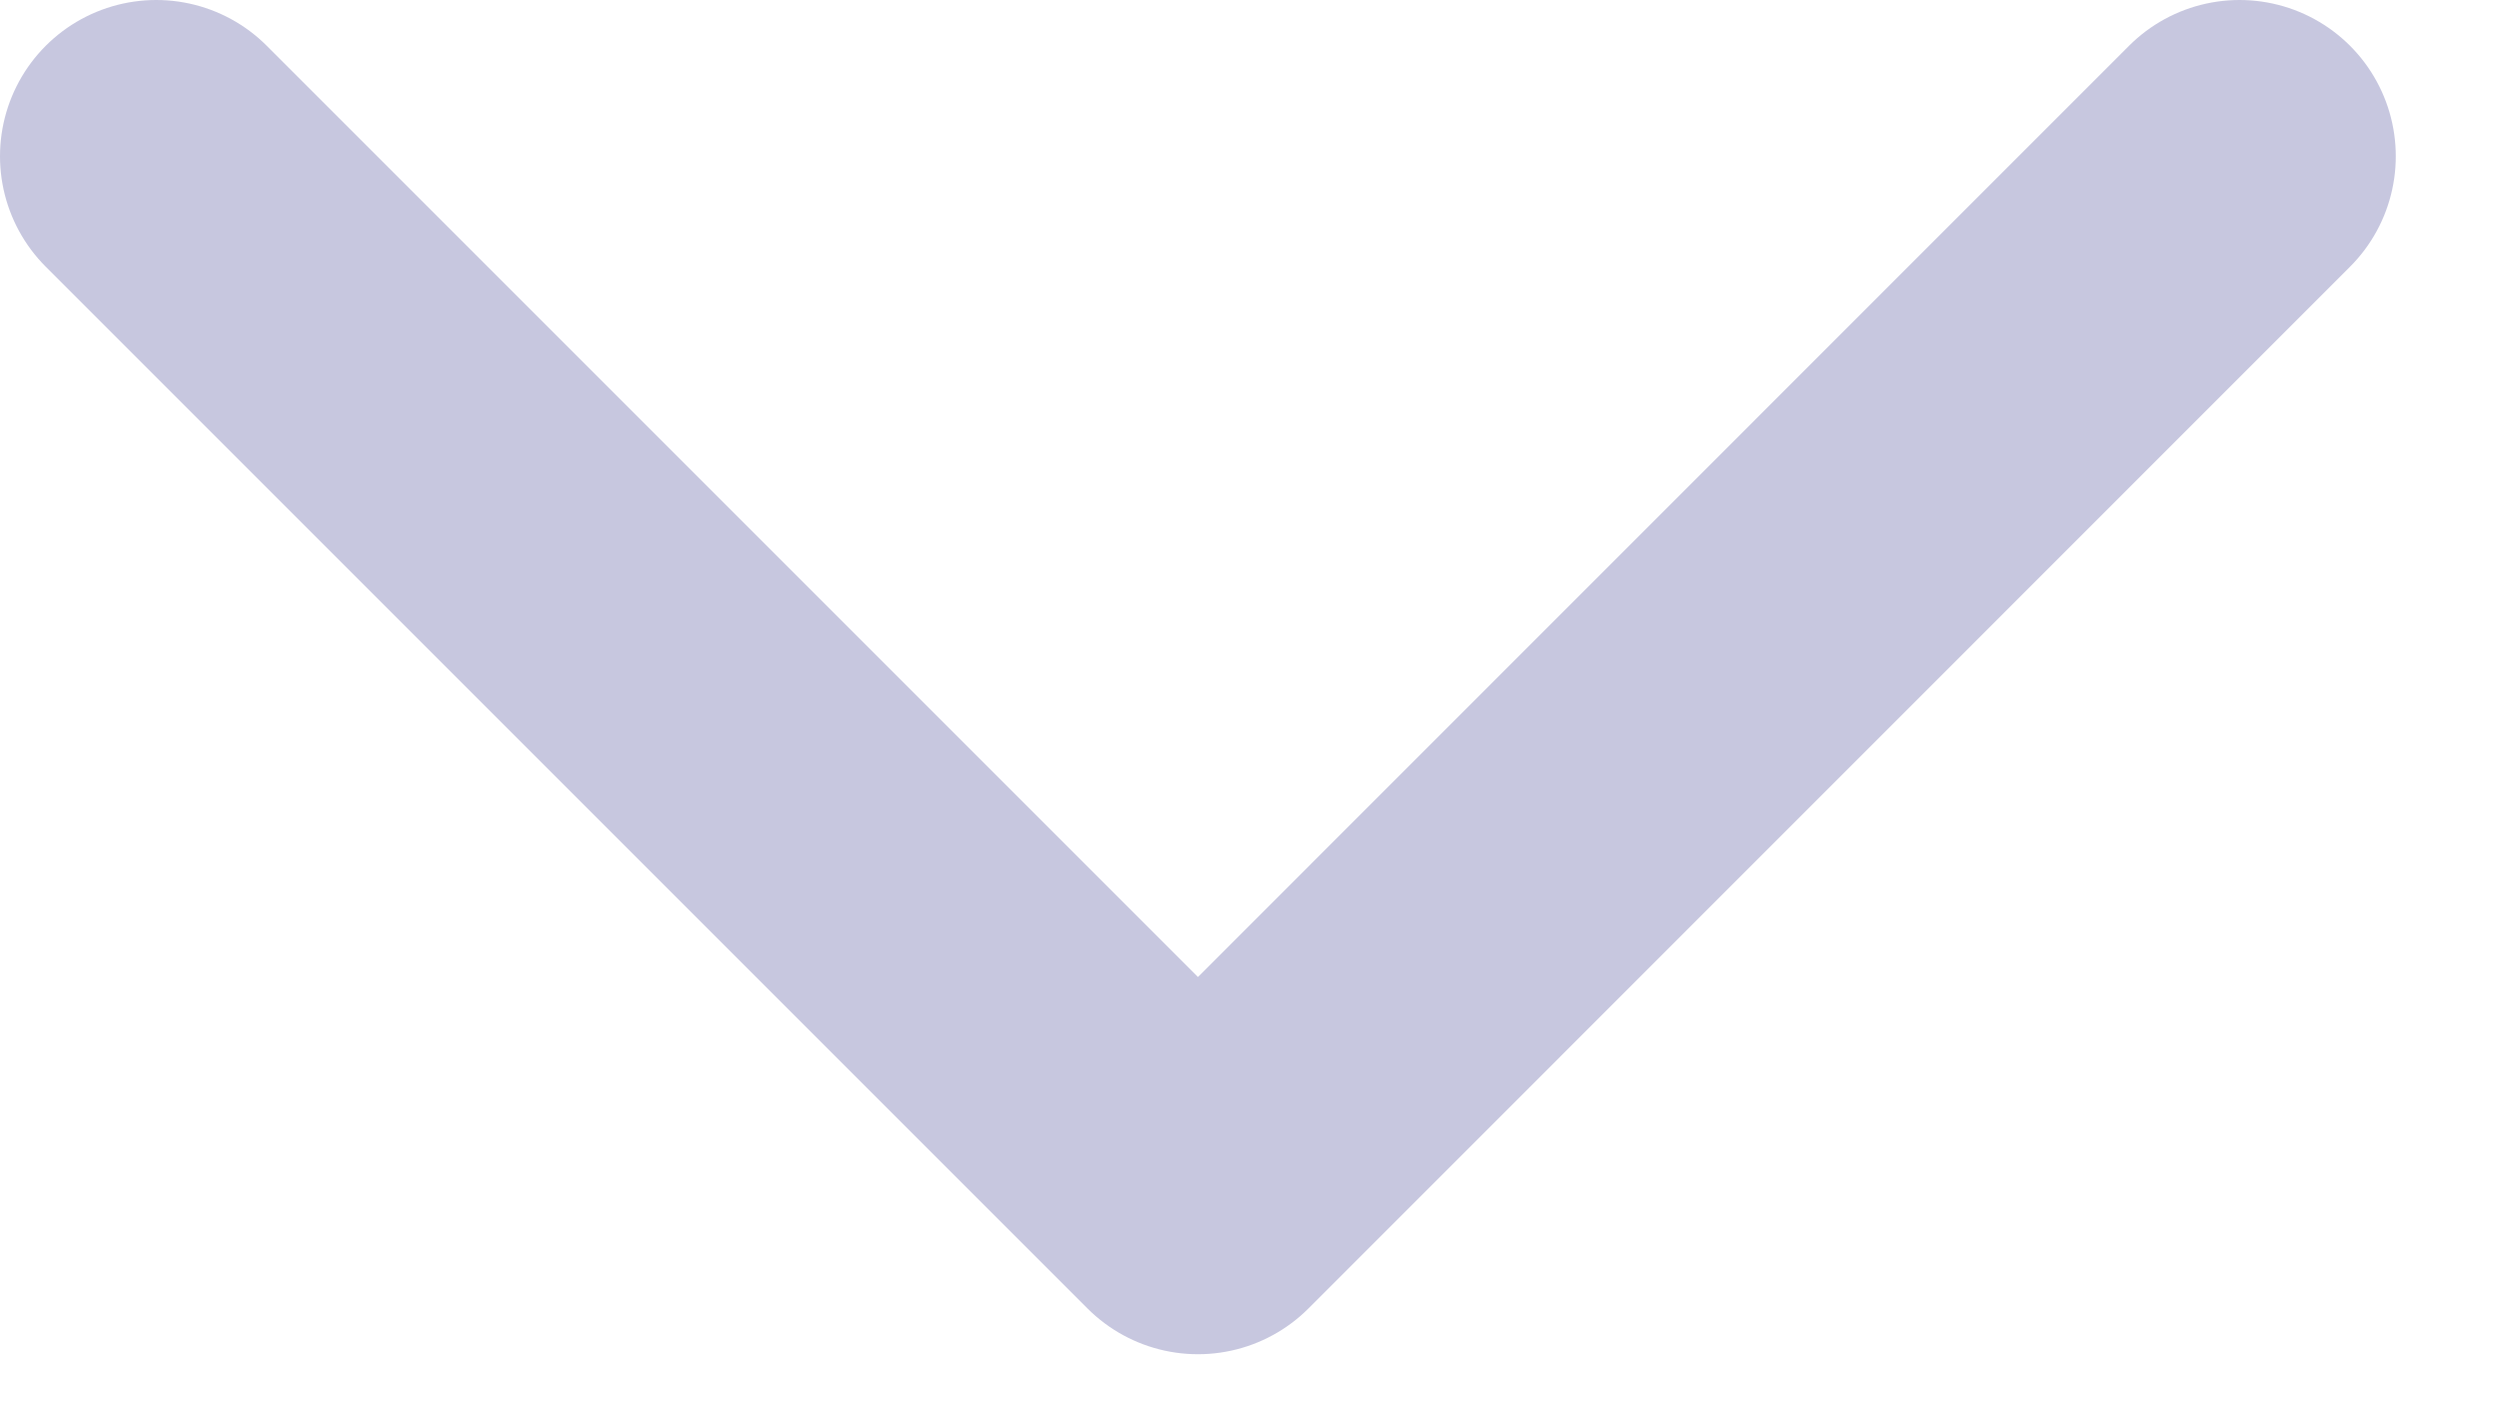
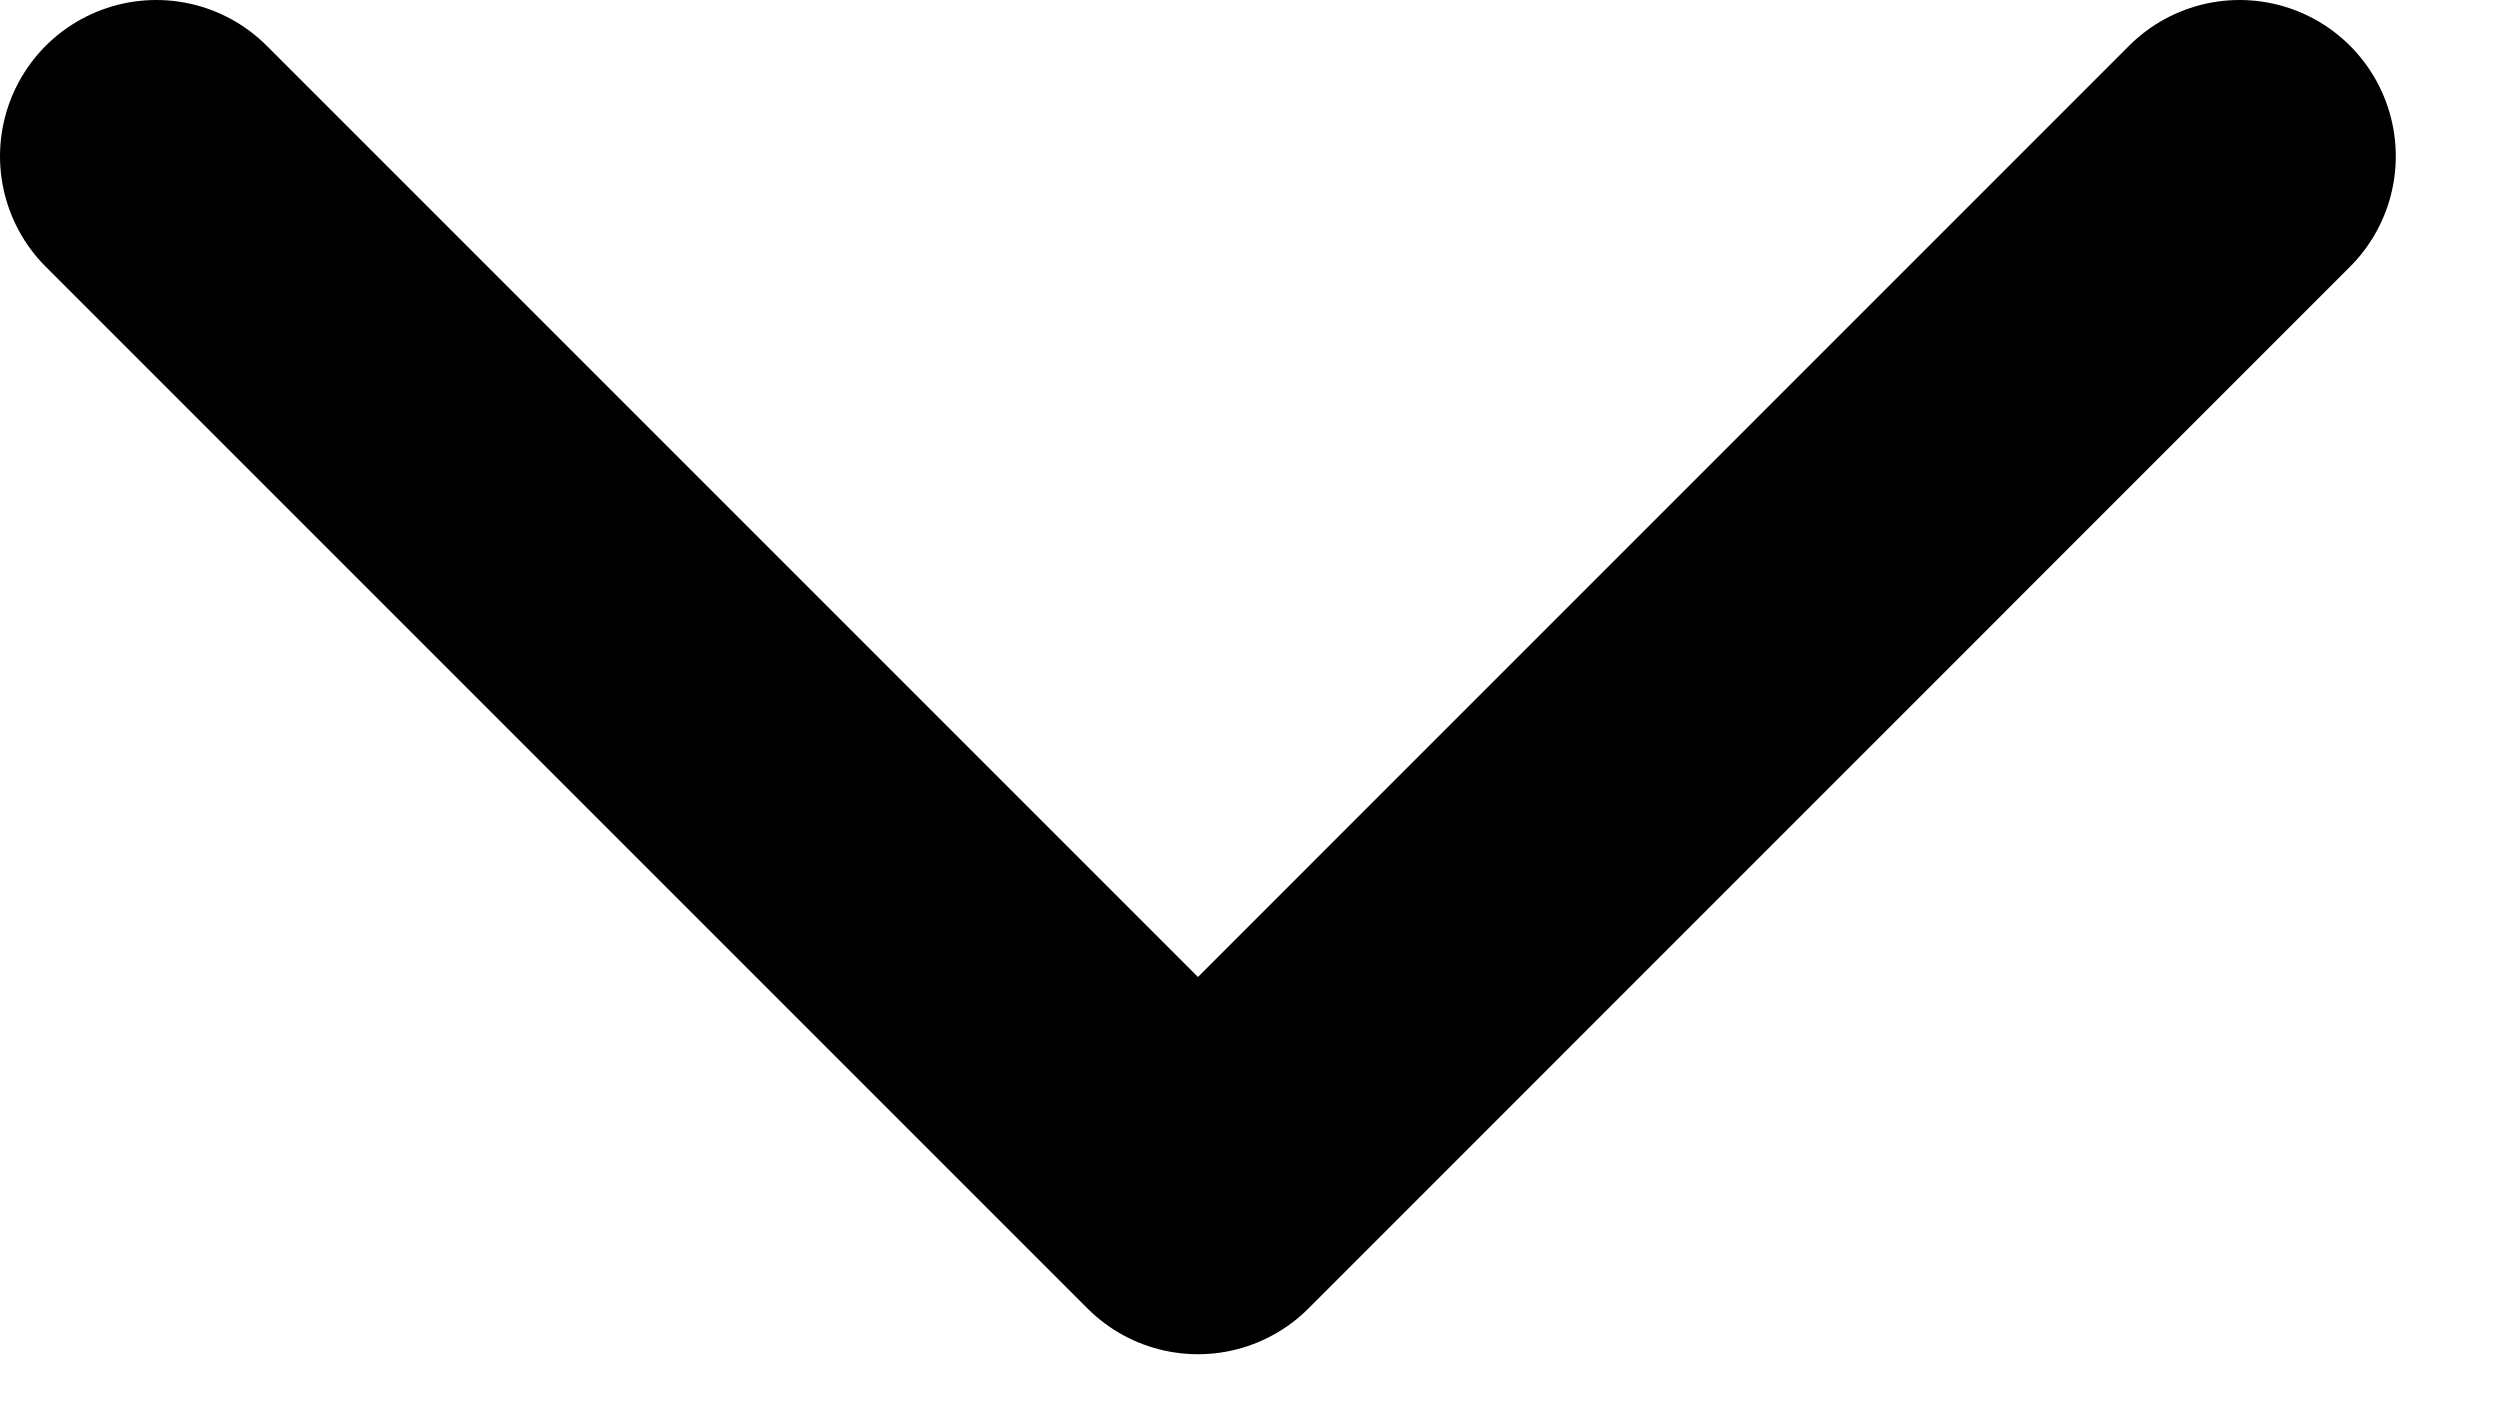
<svg xmlns="http://www.w3.org/2000/svg" width="16" height="9" viewBox="0 0 16 9" fill="none">
-   <path d="M14.333 1L7.667 7.667L1 1" stroke="#C7C7DF" stroke-width="2" stroke-linecap="round" stroke-linejoin="round" />
+   <path d="M14.333 1L7.667 7.667L1 1" stroke="currentColor" stroke-width="2" stroke-linecap="round" stroke-linejoin="round" />
</svg>
